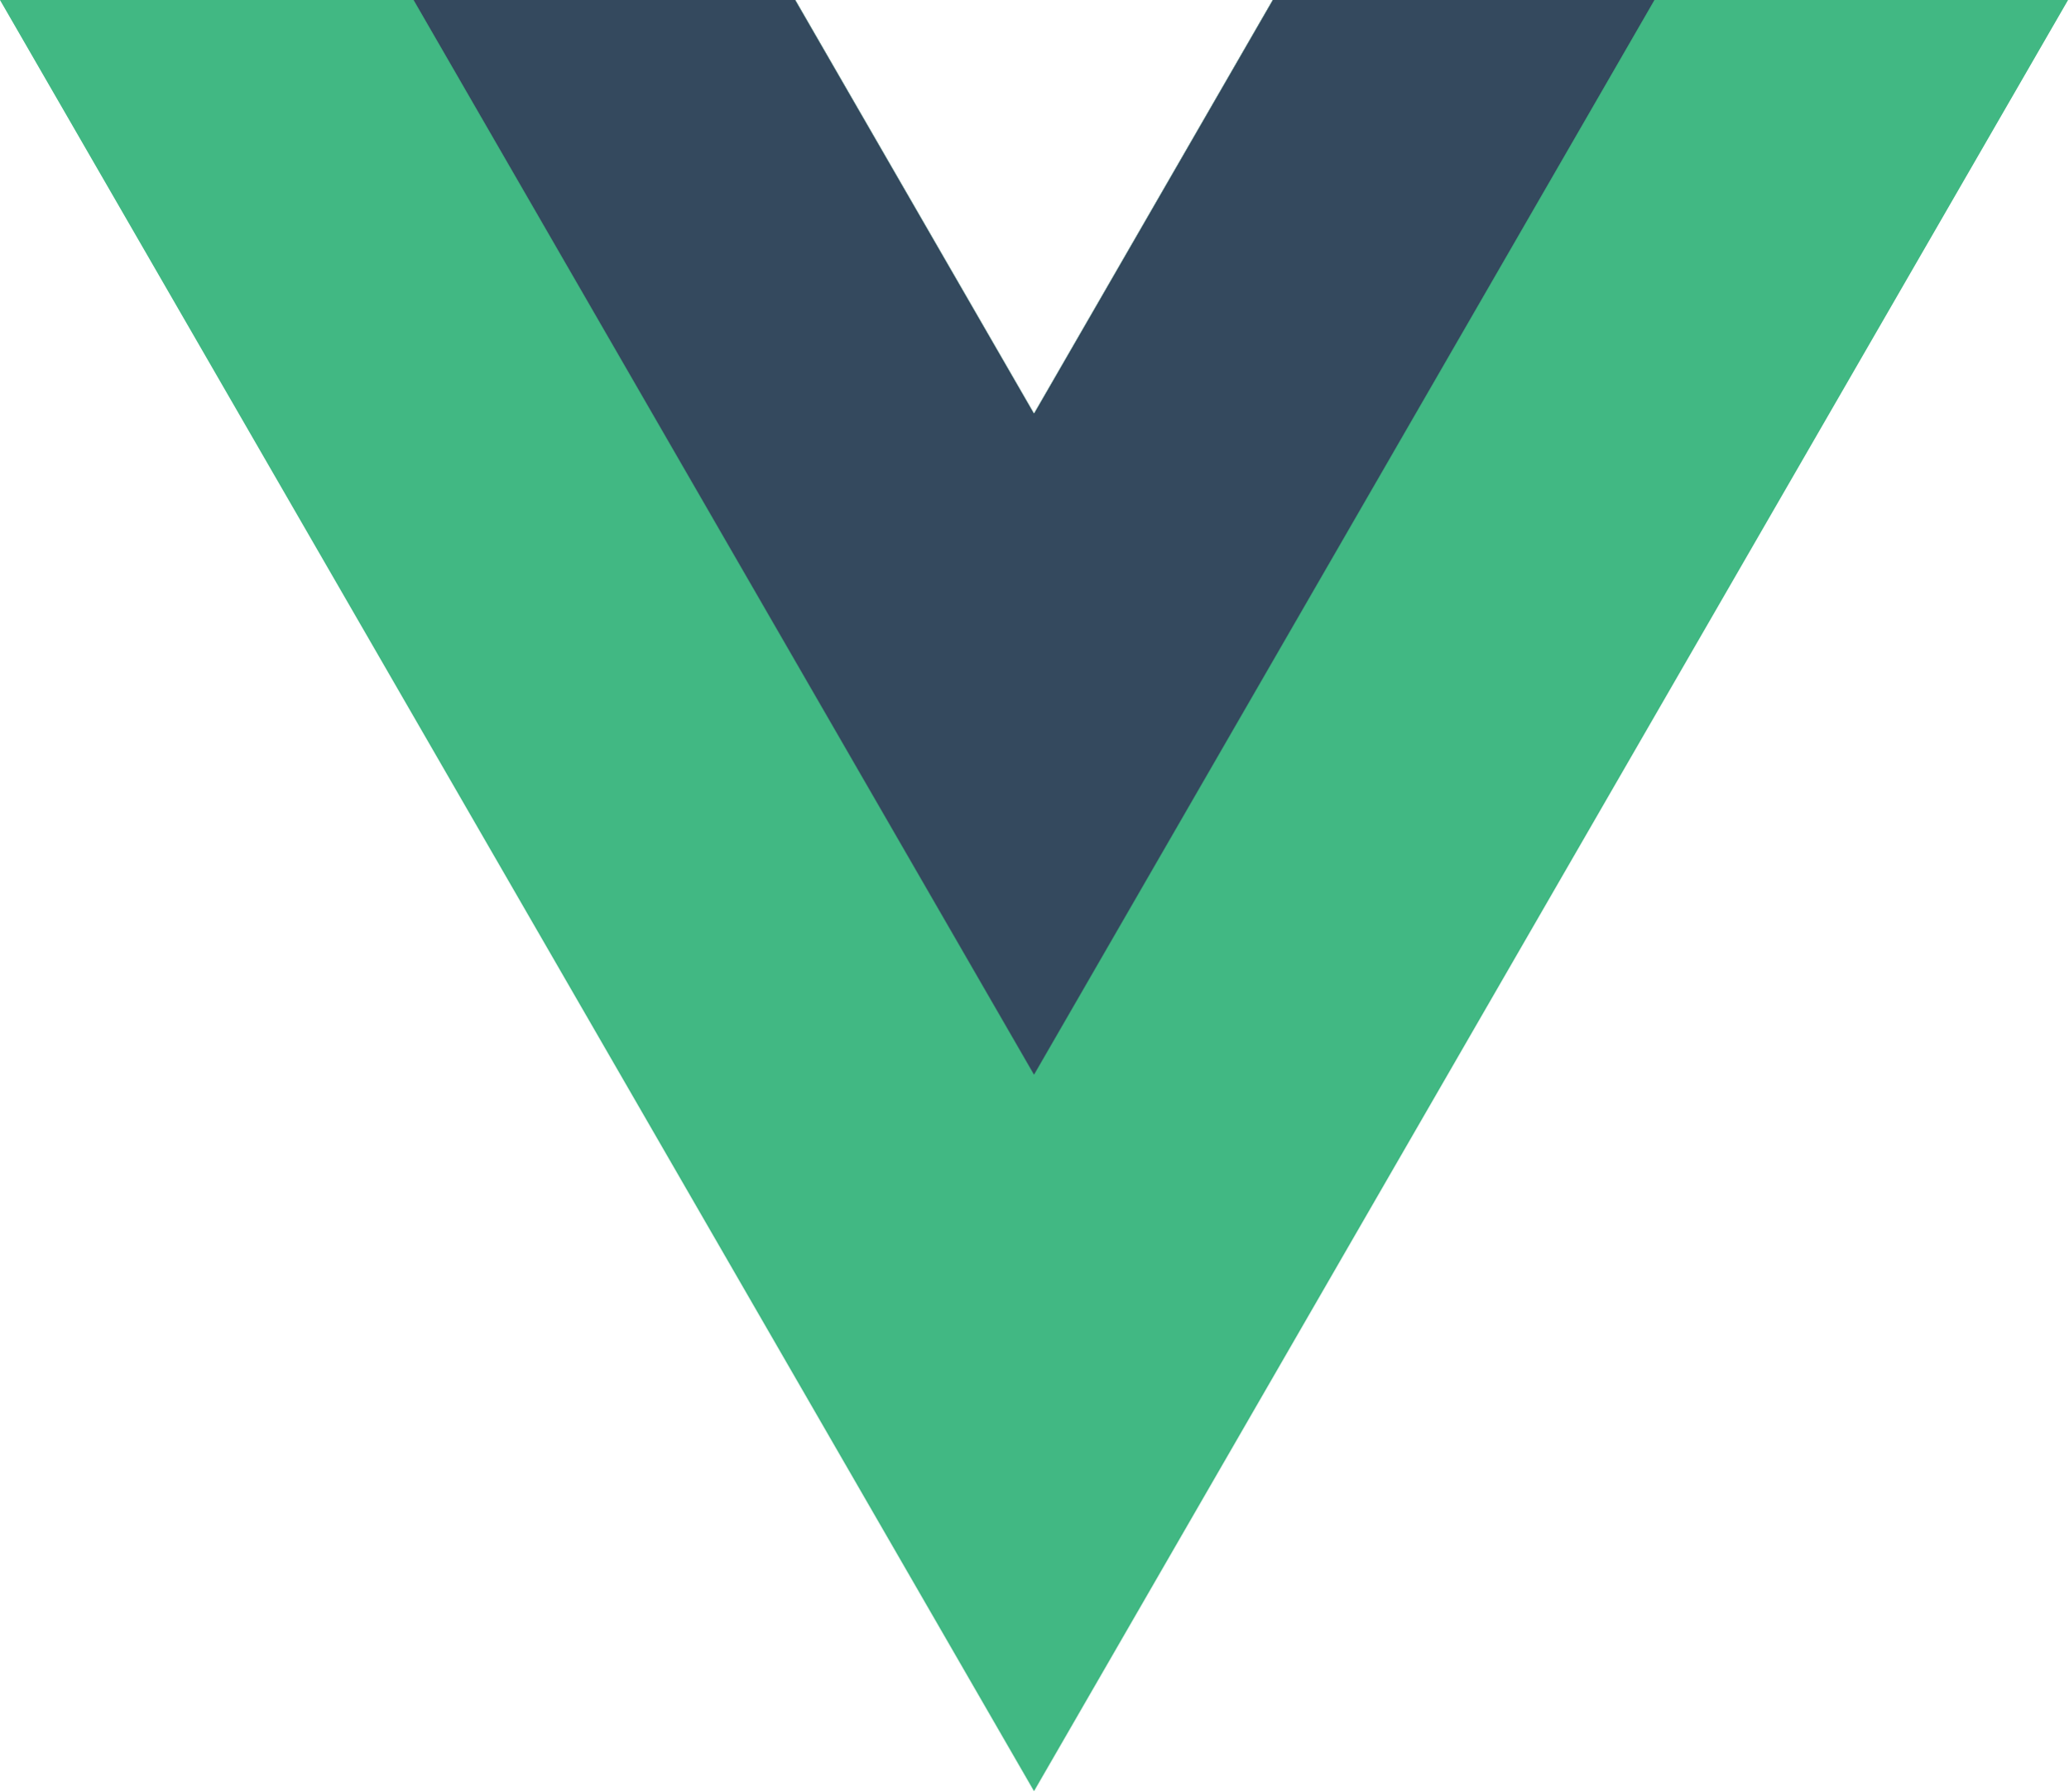
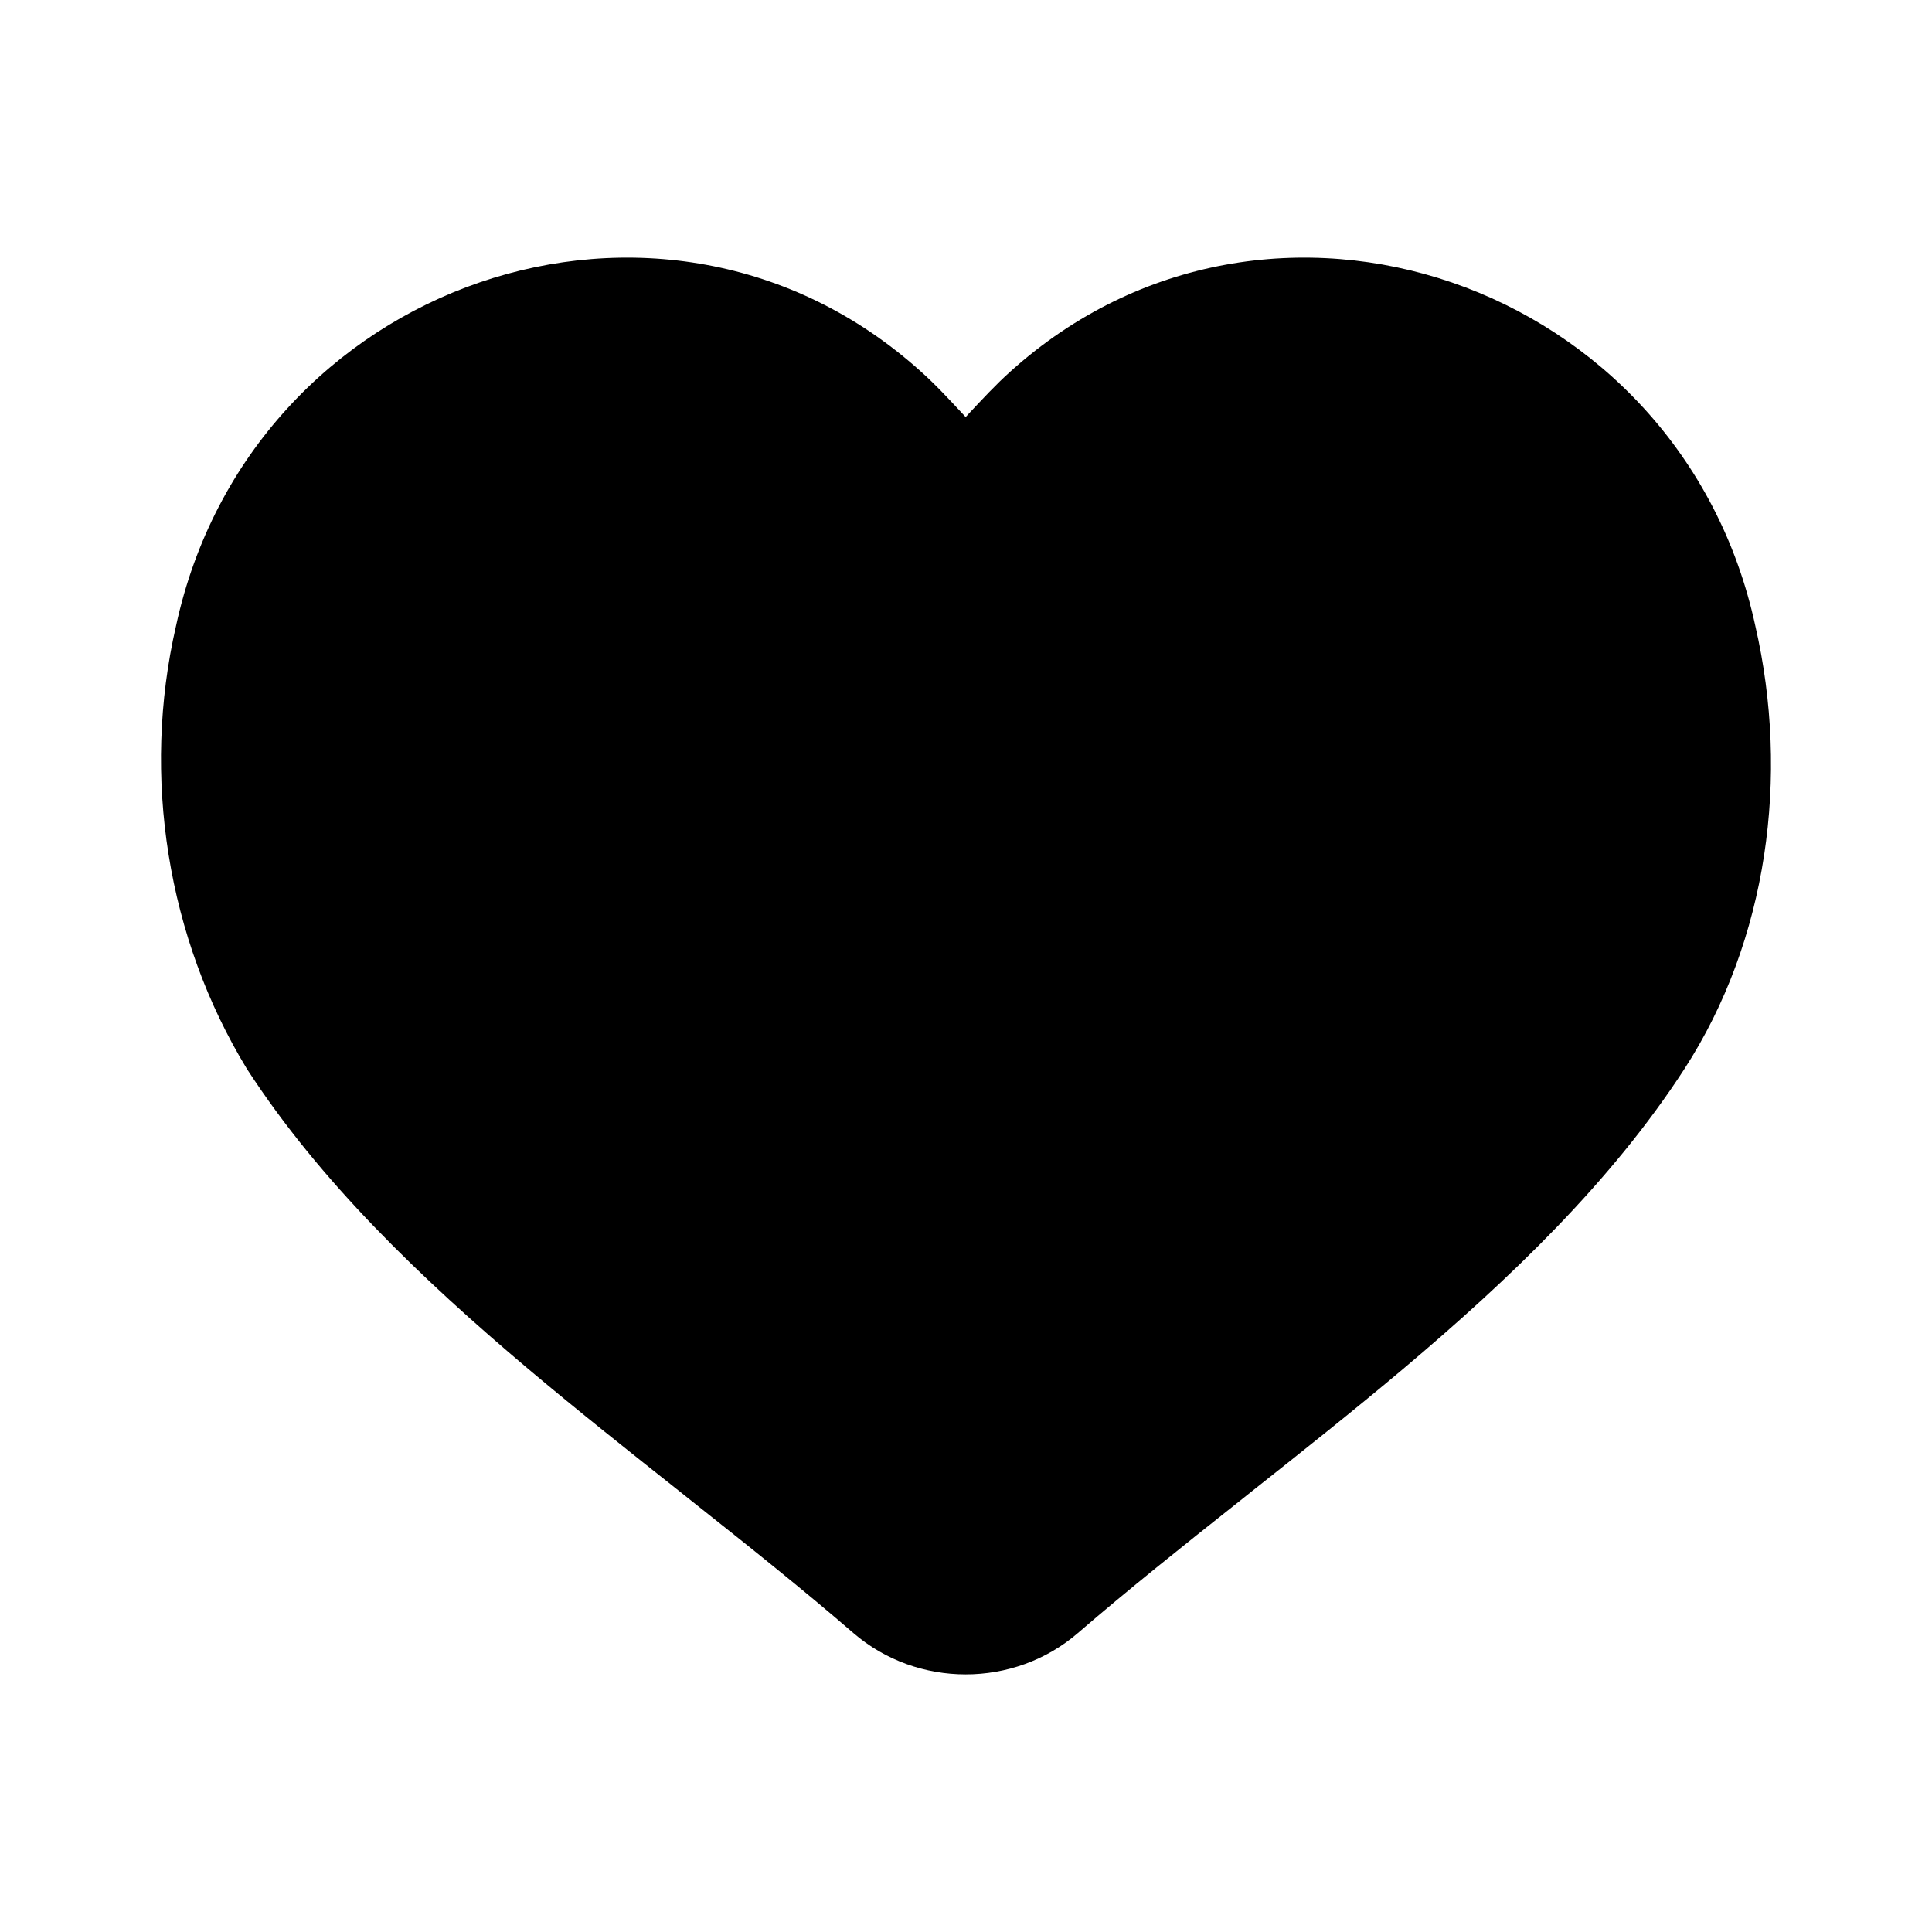
- <svg xmlns="http://www.w3.org/2000/svg" viewBox="0 0 261.76 226.69">
-   <path d="M161.096.001l-30.225 52.351L100.647.001H-.005l130.877 226.688L261.749.001z" fill="#41b883" />
-   <path d="M161.096.001l-30.225 52.351L100.647.001H52.346l78.526 136.01L209.398.001z" fill="#34495e" />
+ <svg xmlns="http://www.w3.org/2000/svg" width="24" height="24" viewBox="0 0 24 24" fill="currentColor">
+   <path d="M2.186 7.778C3.111 3.496 8.235 1.729 11.438 4.614C11.619 4.775 11.788 4.958 11.954 5.136L11.996 5.181L12.037 5.136C12.204 4.958 12.373 4.775 12.553 4.614C15.757 1.729 20.881 3.496 21.806 7.778C22.234 9.641 21.96 11.68 20.923 13.281C20.02 14.674 18.765 15.88 17.427 17.008C16.806 17.531 16.165 18.039 15.53 18.542L15.381 18.661C14.697 19.203 14.024 19.739 13.39 20.286C12.597 20.971 11.395 20.971 10.601 20.286C9.968 19.739 9.295 19.203 8.611 18.661L8.462 18.542C7.827 18.039 7.186 17.531 6.565 17.008C5.227 15.88 3.972 14.674 3.069 13.281L3.066 13.276C2.078 11.653 1.757 9.645 2.186 7.778Z" />
</svg>
